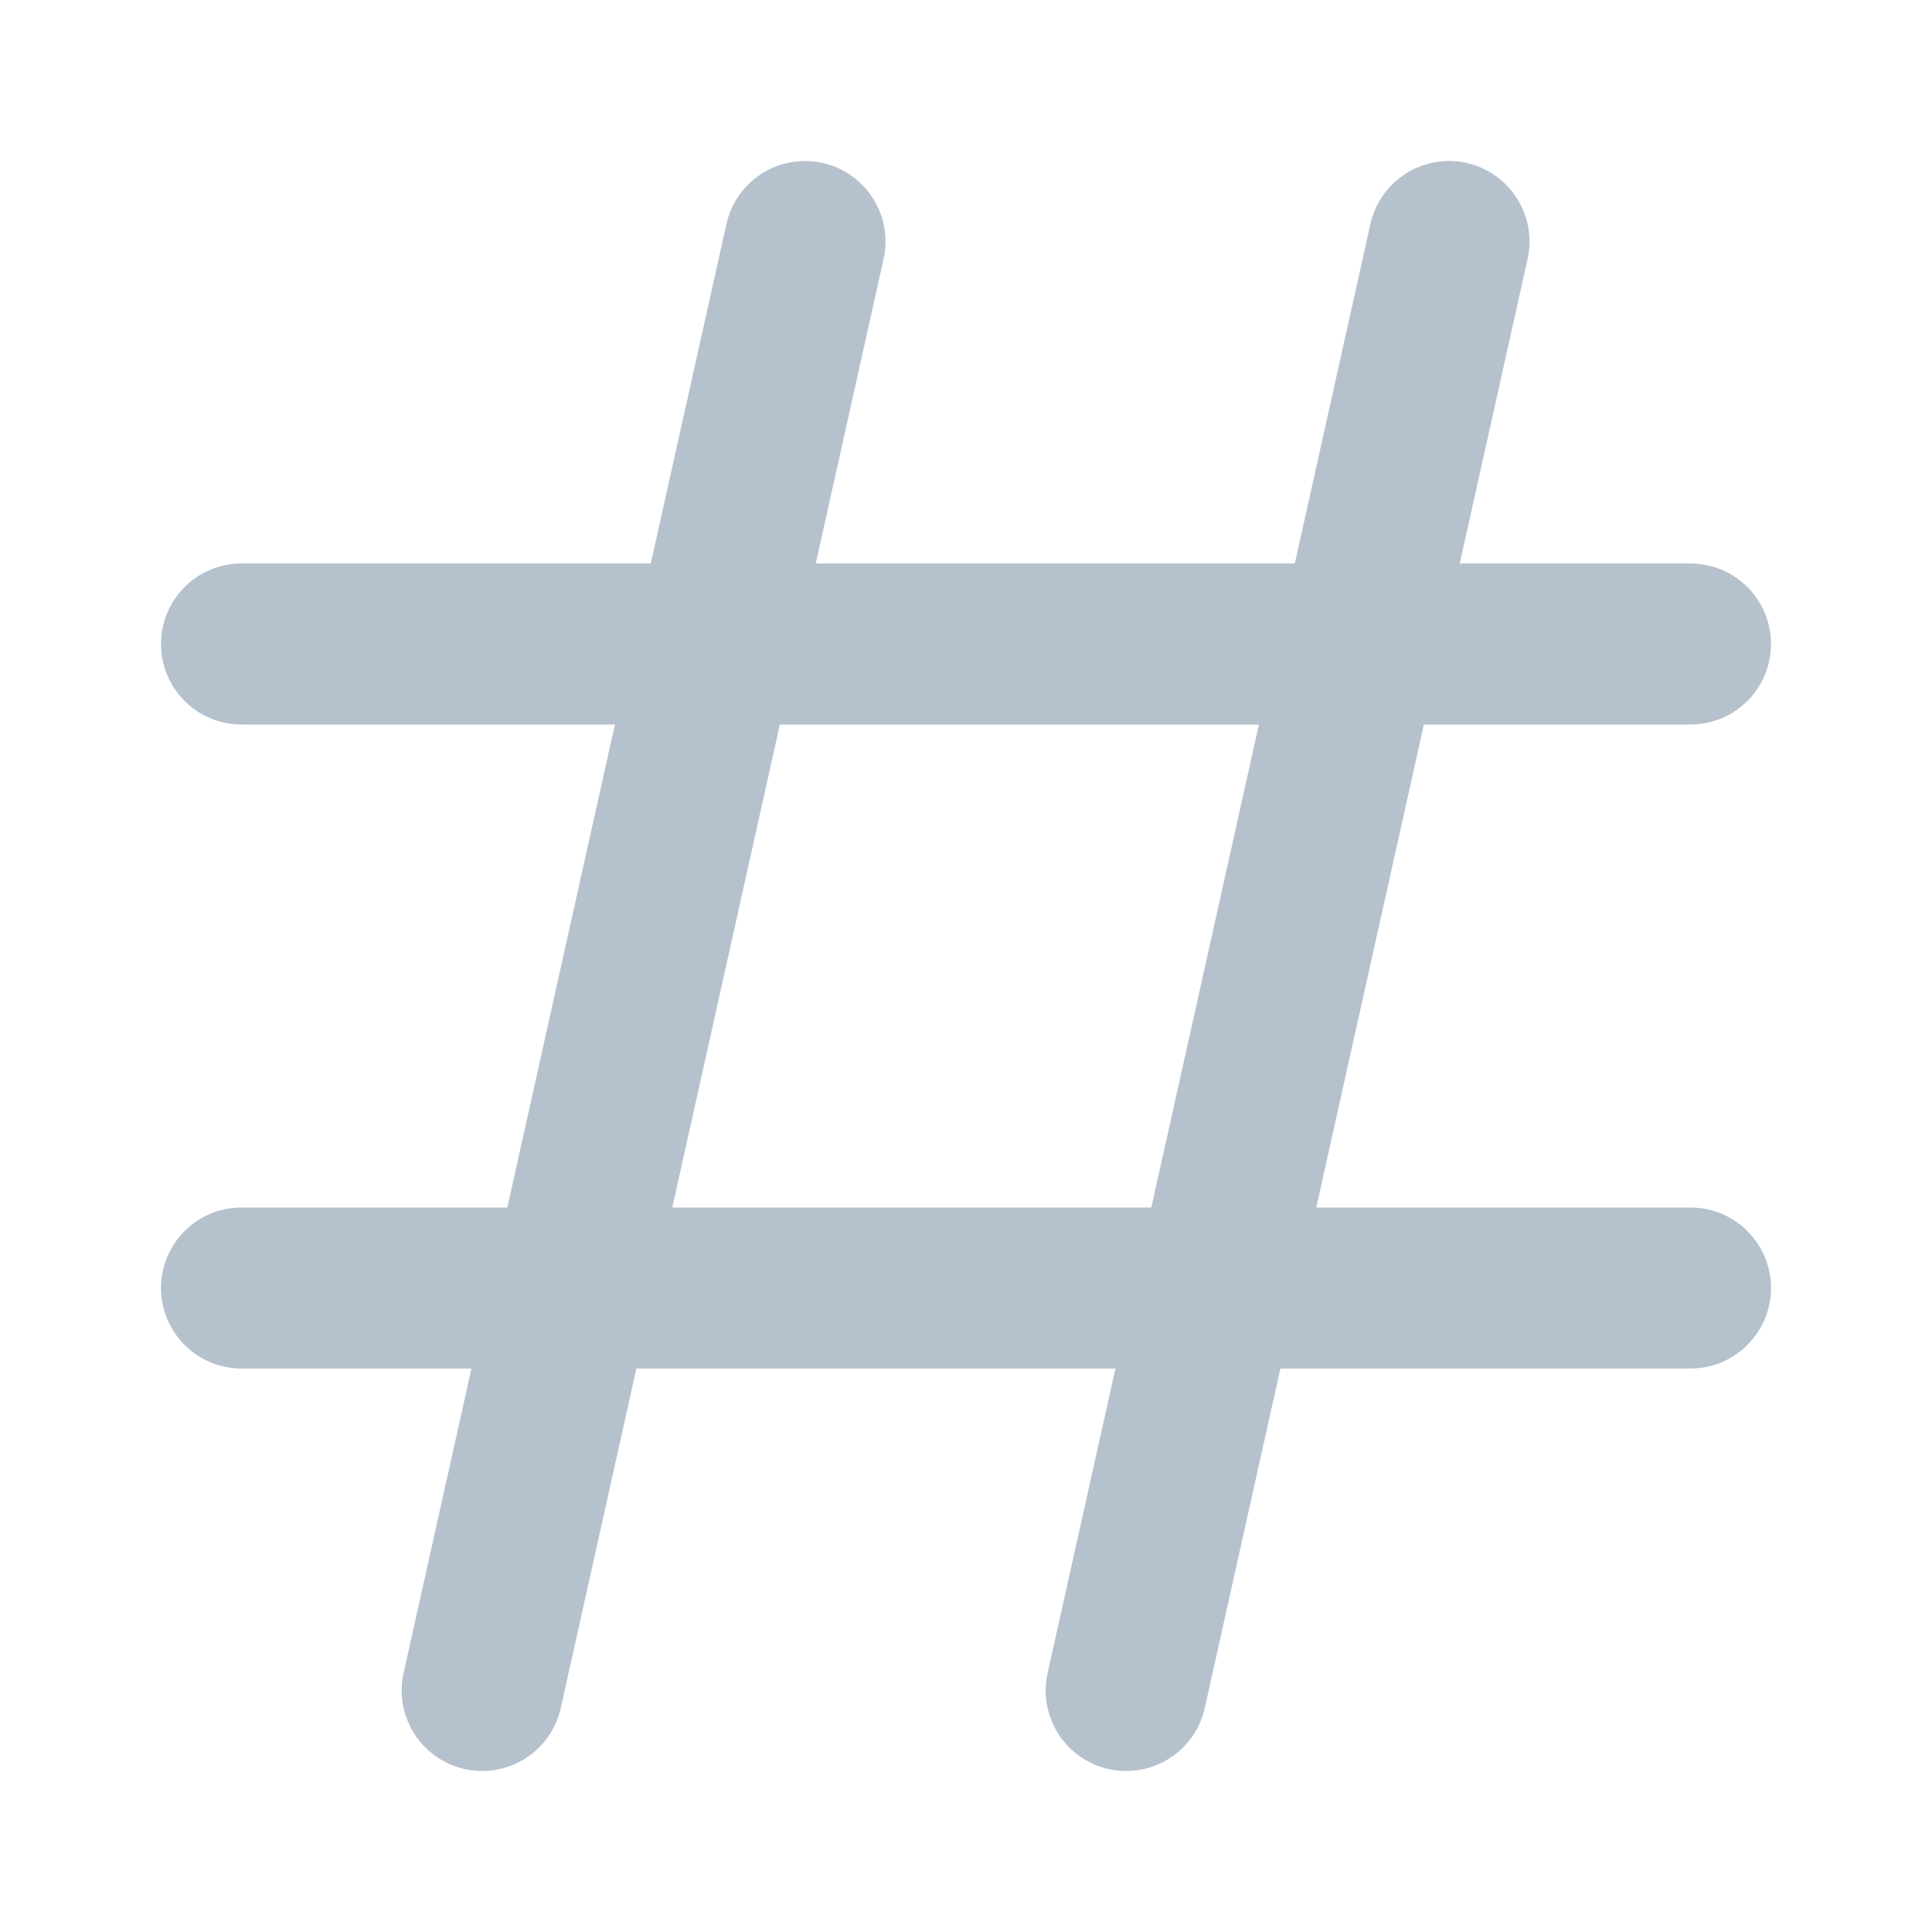
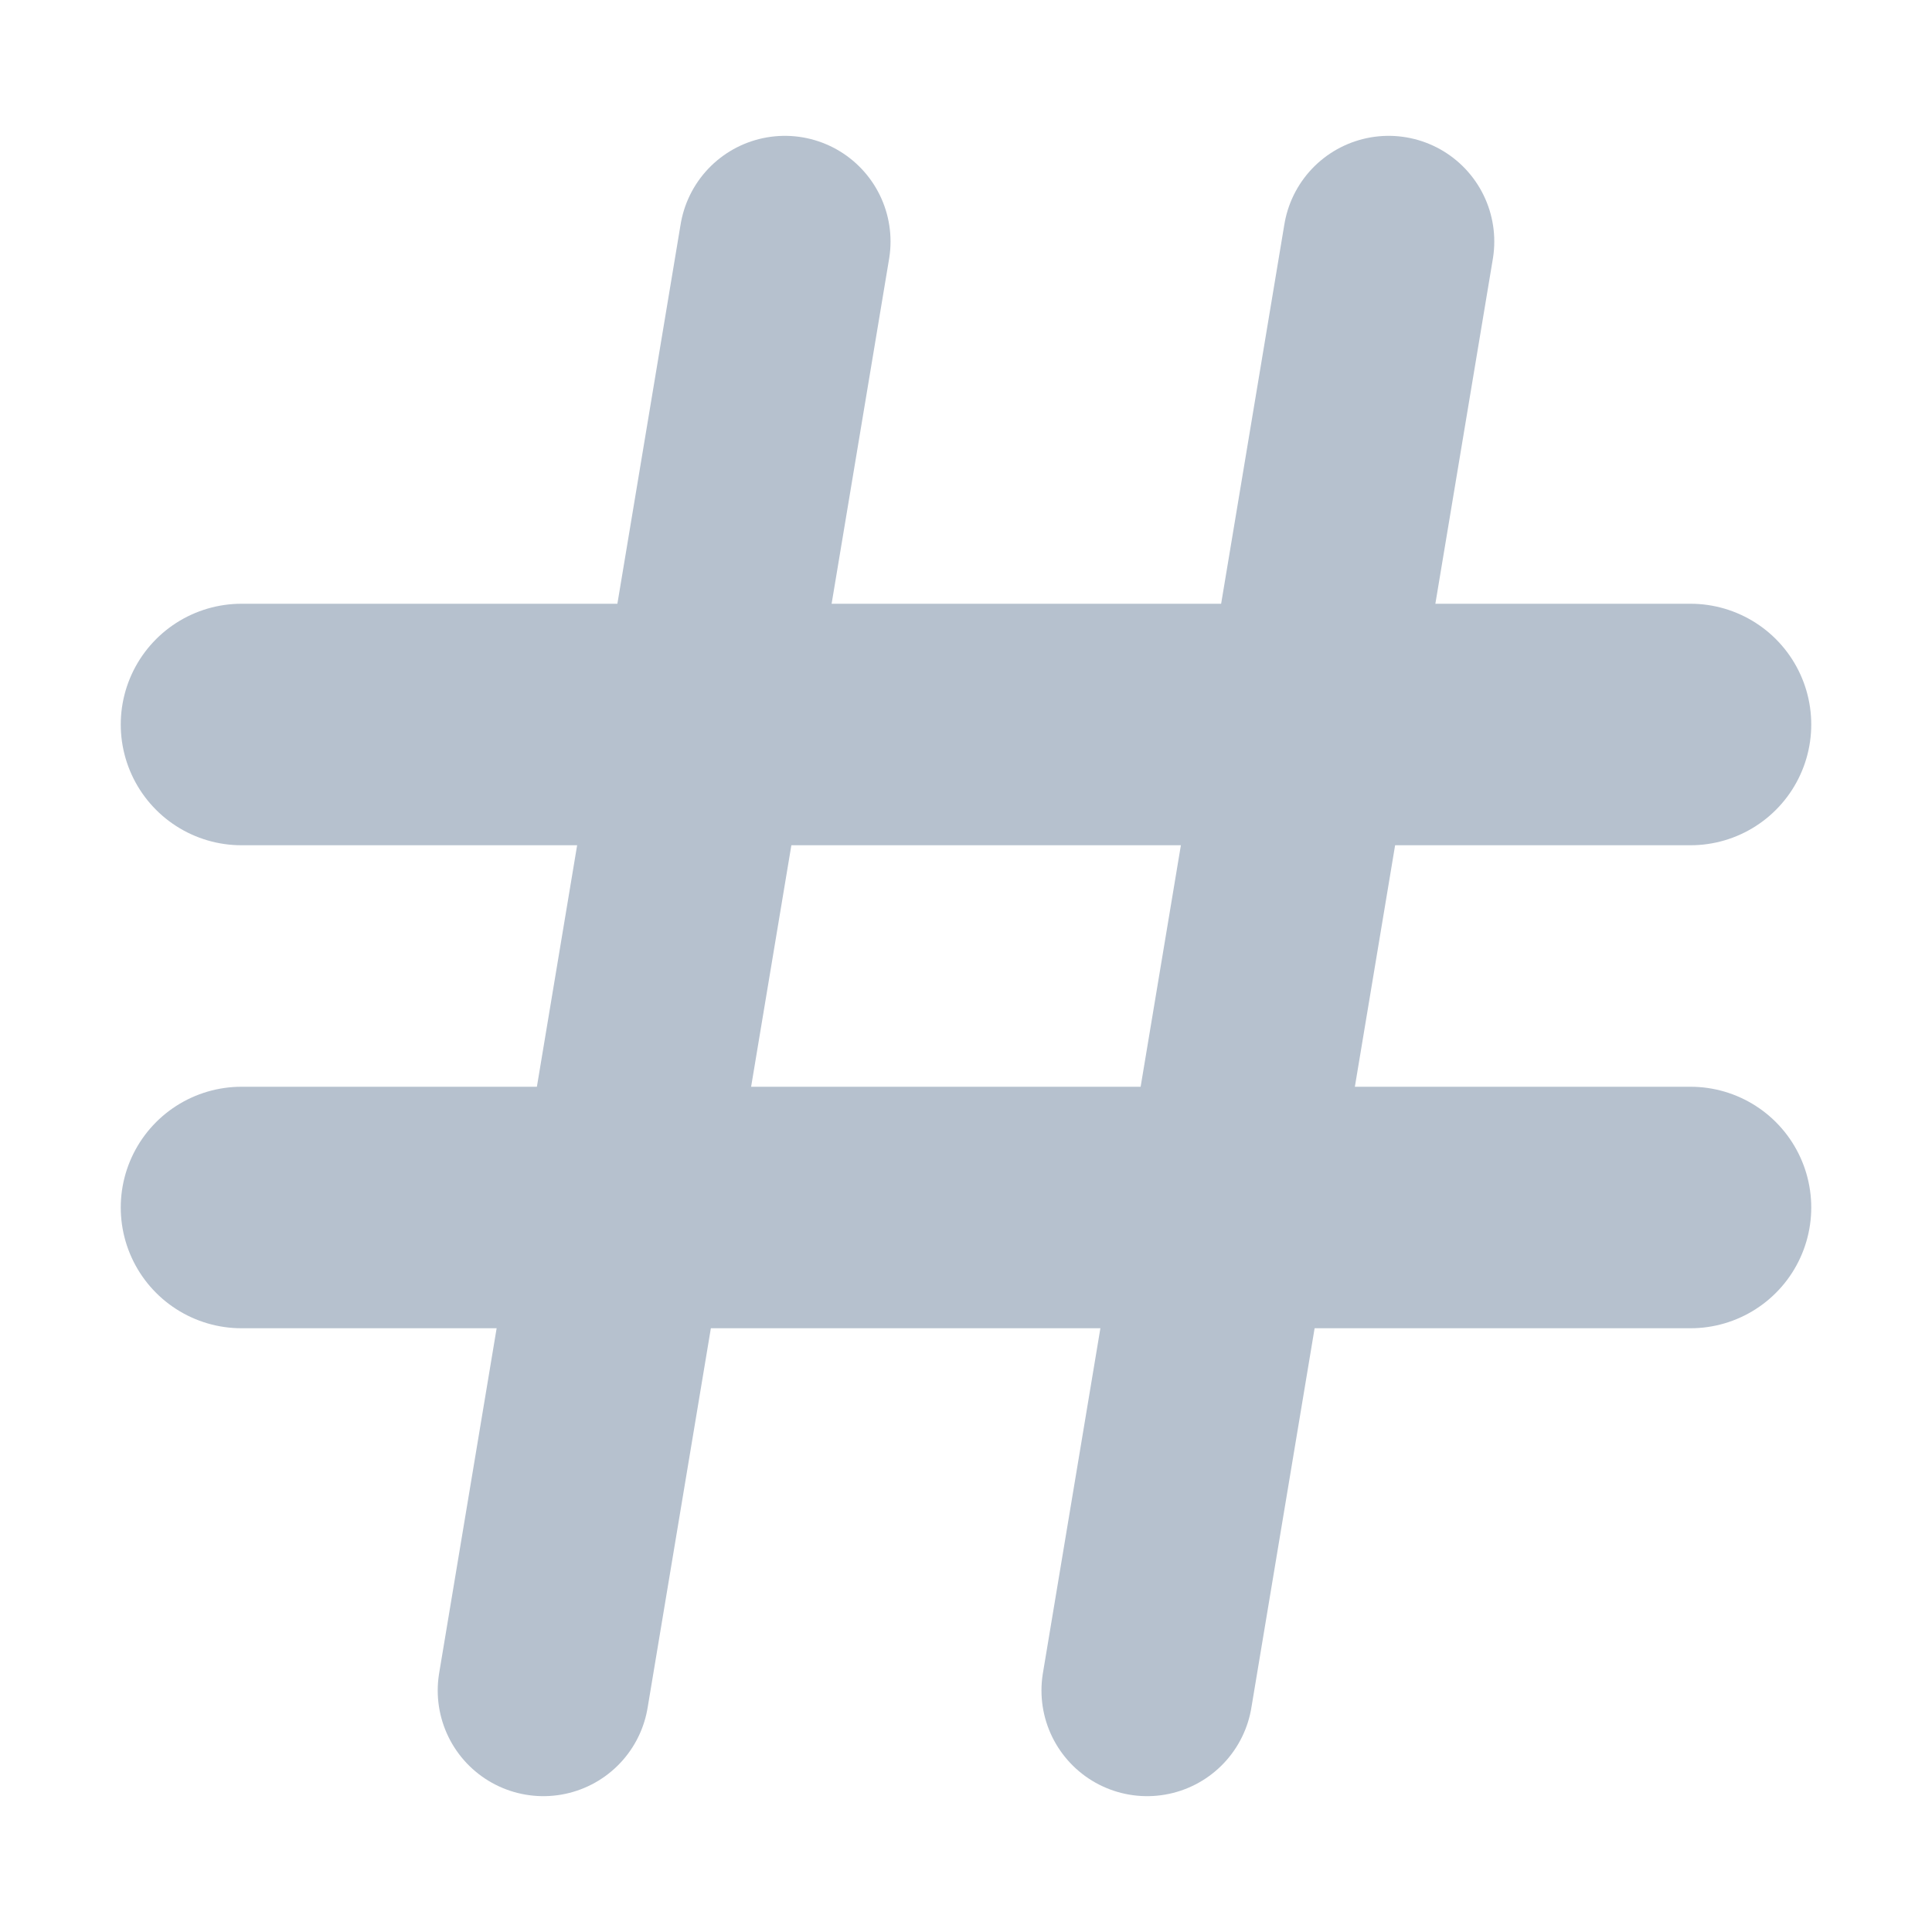
- <svg xmlns="http://www.w3.org/2000/svg" width="12px" height="12px" viewBox="0 0 12 12" version="1.1">
-   <g id="icon/selector" stroke="none" stroke-width="1" fill="none" fill-rule="evenodd" stroke-linecap="round">
-     <path d="M1.5,4 L10.5,4" id="Line-5" stroke="#B6C1CE" />
-     <path d="M1.5,8 L10.5,8" id="Line-5-Copy" stroke="#B6C1CE" />
-     <path d="M5,1.5 L2.995,10.5" id="Line" stroke="#B6C1CE" />
-     <path d="M9,1.5 L6.995,10.5" id="Line" stroke="#B6C1CE" />
+ <svg xmlns="http://www.w3.org/2000/svg" width="16" height="16" viewBox="0 0 16 16">
+   <g fill="none" fill-rule="evenodd" stroke-linecap="round">
+     <path stroke="#B6C1CE" stroke-width="1.75" d="M6.5 2L4.5 14M11.5 2L9.5 14" />
+     <path stroke="#B6C1CE" stroke-width="2" d="M2 6L14 6M2 10L14 10" />
  </g>
</svg>
